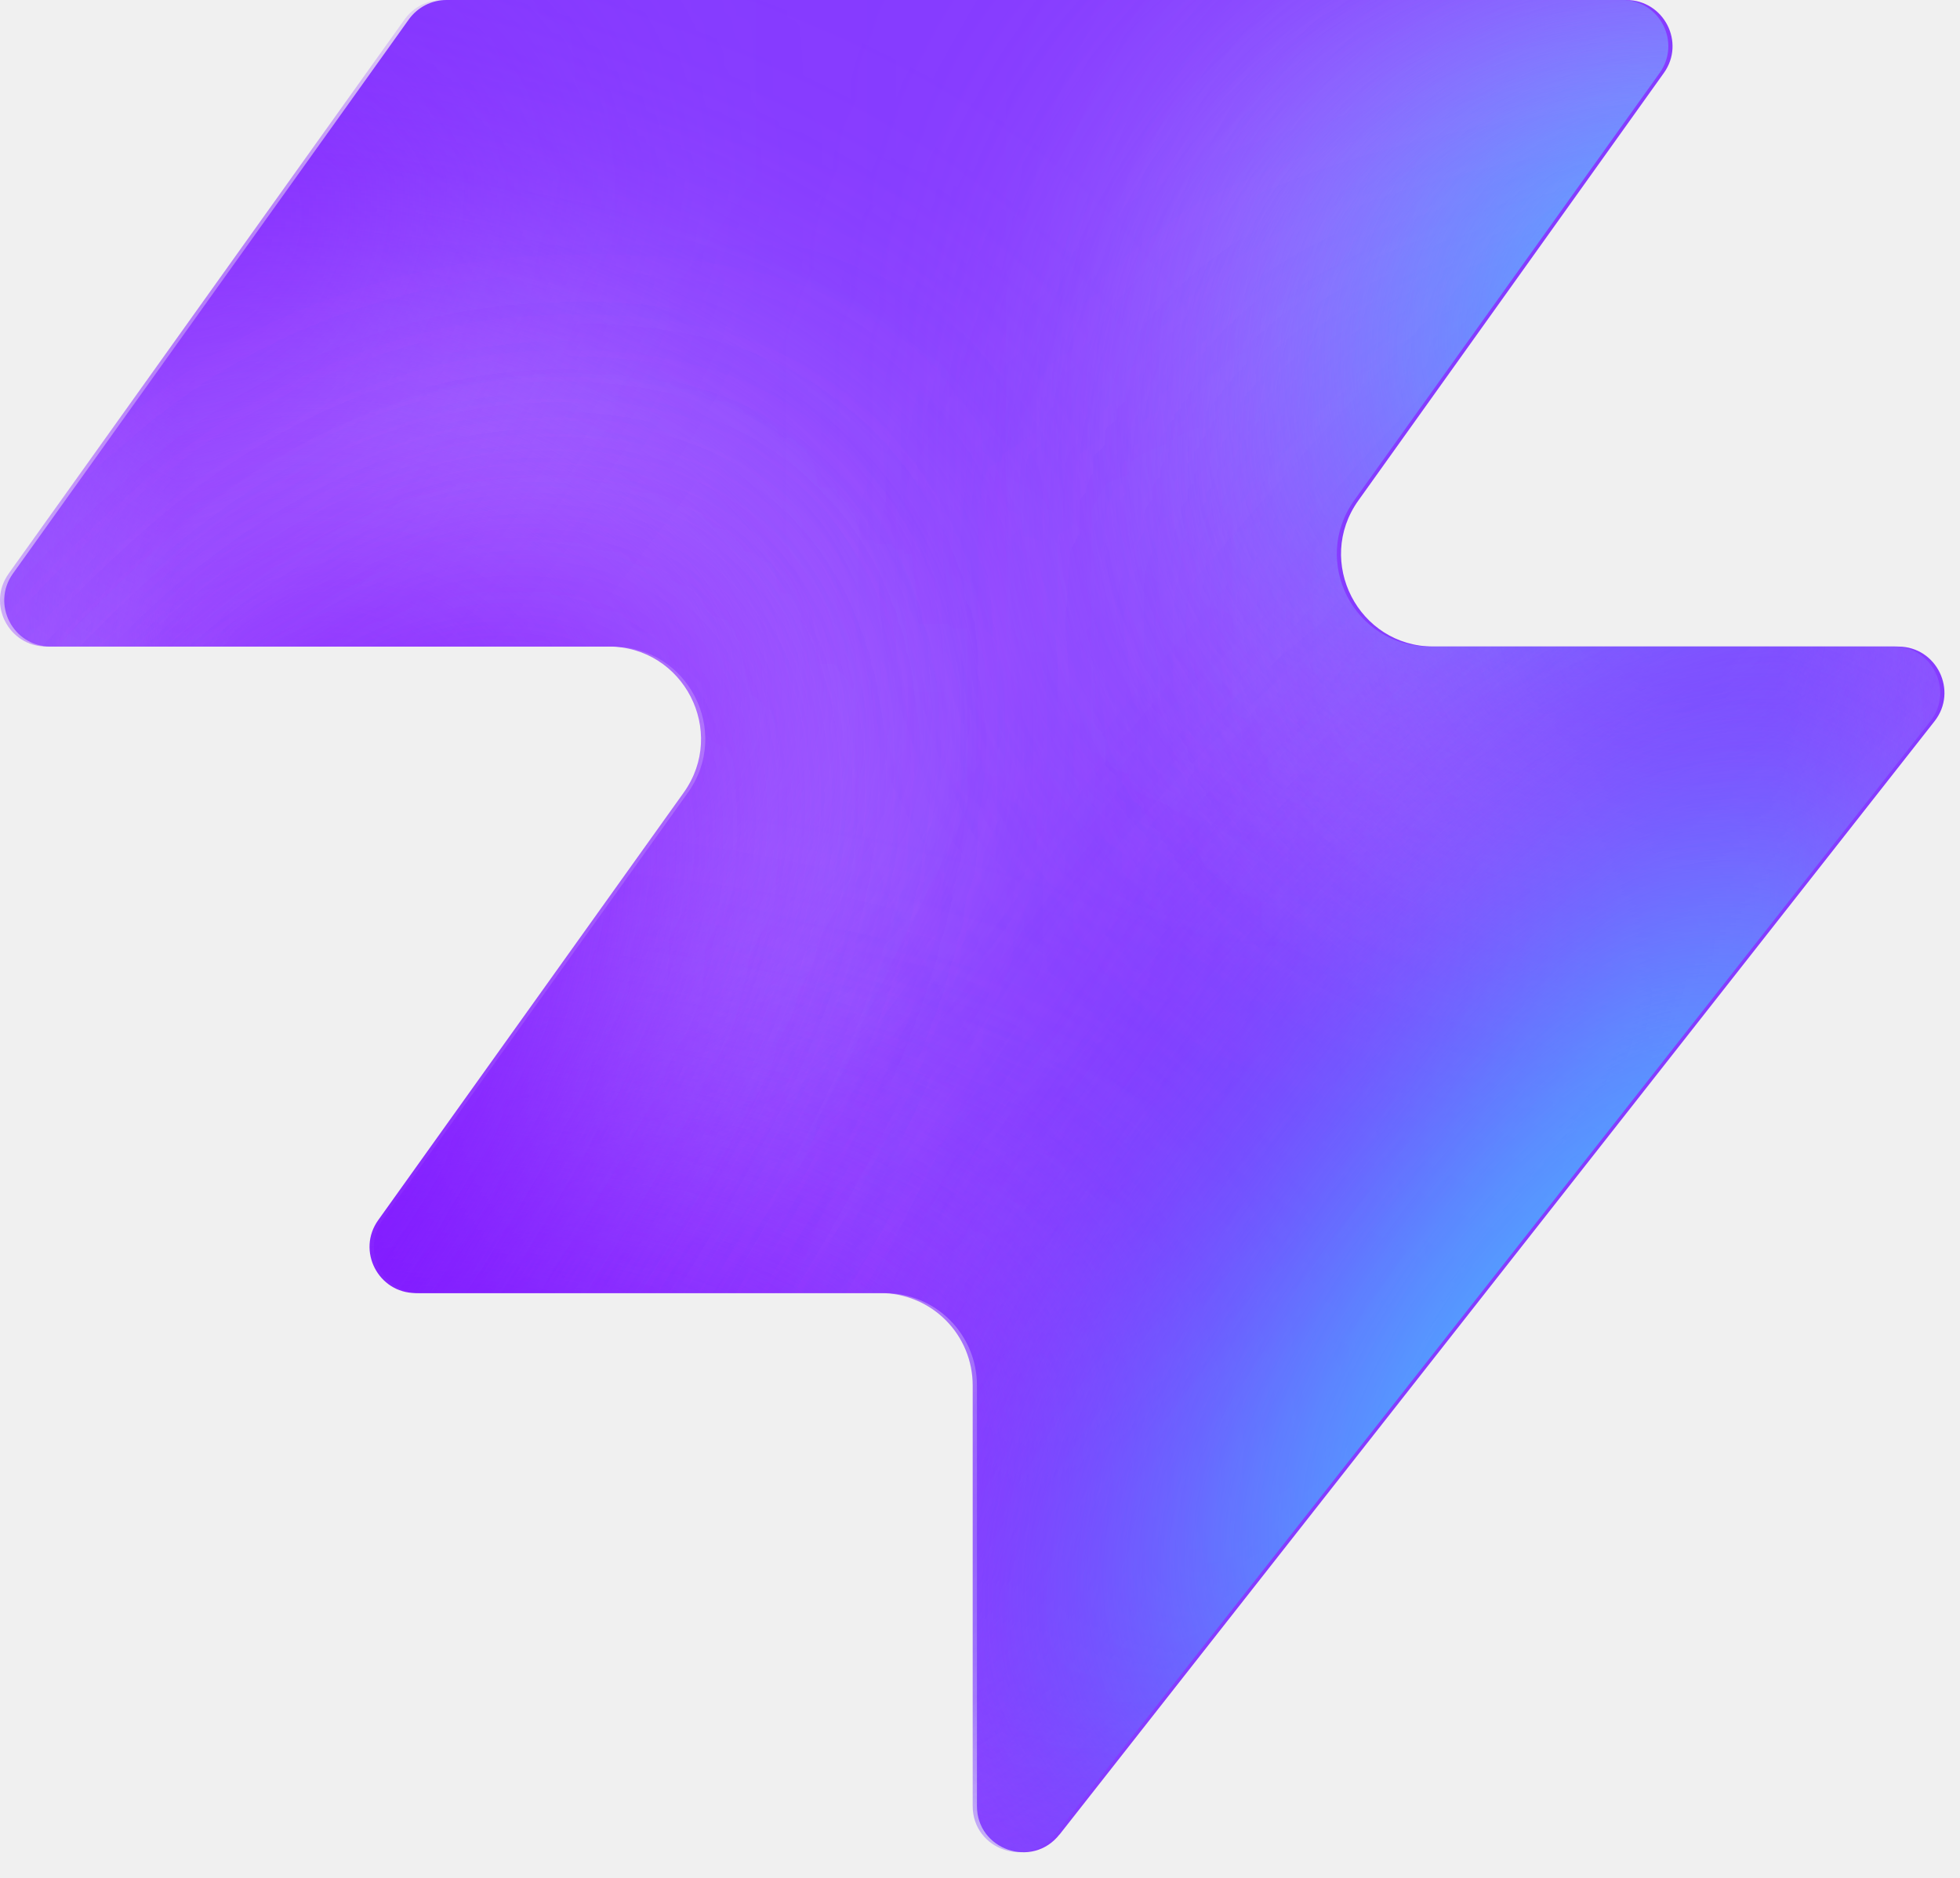
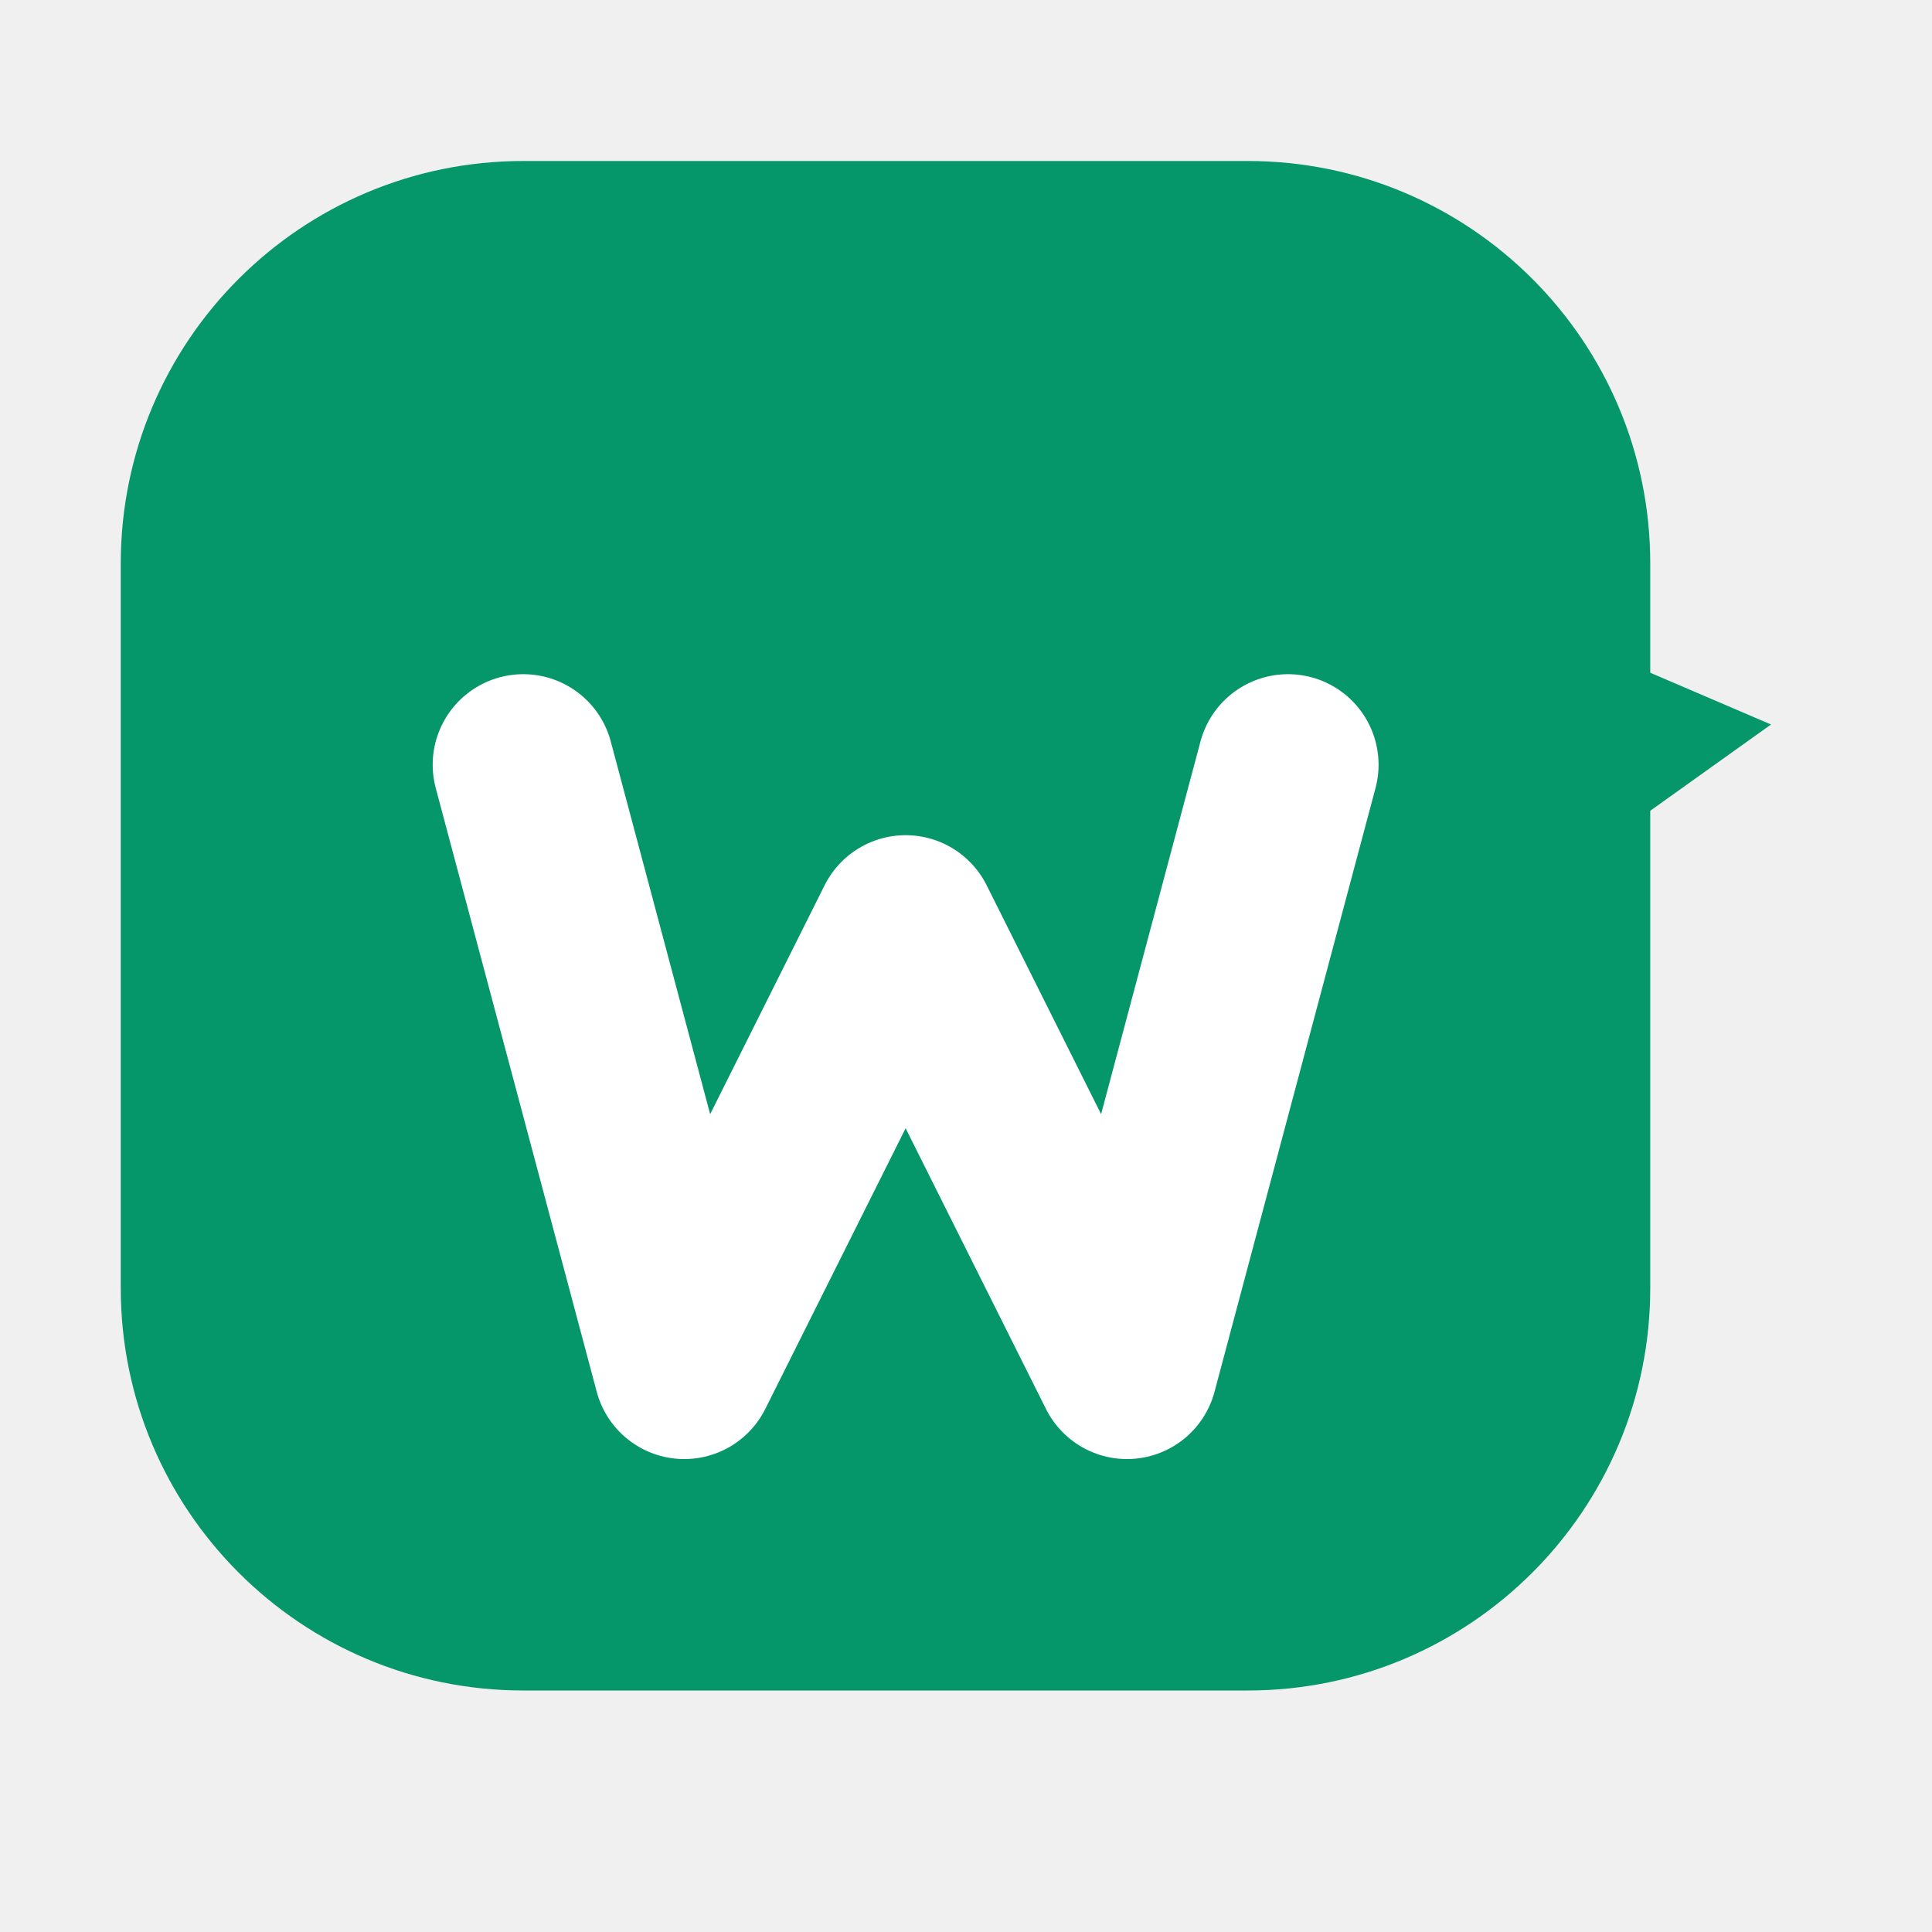
- <svg xmlns="http://www.w3.org/2000/svg" width="48" height="46" fill="none" viewBox="0 0 48 46">
-   <path fill="#863bff" d="M25.946 44.938c-.664.845-2.021.375-2.021-.698V33.937a2.26 2.26 0 0 0-2.262-2.262H10.287c-.92 0-1.456-1.04-.92-1.788l7.48-10.471c1.07-1.497 0-3.578-1.842-3.578H1.237c-.92 0-1.456-1.04-.92-1.788L10.013.474c.214-.297.556-.474.92-.474h28.894c.92 0 1.456 1.04.92 1.788l-7.48 10.471c-1.07 1.498 0 3.579 1.842 3.579h11.377c.943 0 1.473 1.088.89 1.83L25.947 44.94z" style="fill:#863bff;fill:color(display-p3 .525 .23 1);fill-opacity:1" />
-   <mask id="a" width="48" height="46" x="0" y="0" maskUnits="userSpaceOnUse" style="mask-type:alpha">
-     <path fill="#000" d="M25.842 44.938c-.664.844-2.021.375-2.021-.698V33.937a2.26 2.26 0 0 0-2.262-2.262H10.183c-.92 0-1.456-1.04-.92-1.788l7.48-10.471c1.07-1.498 0-3.579-1.842-3.579H1.133c-.92 0-1.456-1.04-.92-1.787L9.91.473c.214-.297.556-.474.92-.474h28.894c.92 0 1.456 1.04.92 1.788l-7.48 10.471c-1.07 1.498 0 3.578 1.842 3.578h11.377c.943 0 1.473 1.088.89 1.832L25.843 44.94z" style="fill:#000;fill-opacity:1" />
-   </mask>
-   <g mask="url(#a)">
-     <g filter="url(#b)">
-       <ellipse cx="5.508" cy="14.704" fill="#ede6ff" rx="5.508" ry="14.704" style="fill:#ede6ff;fill:color(display-p3 .927 .903 1);fill-opacity:1" transform="matrix(.00324 1 1 -.00324 -4.47 31.516)" />
-     </g>
-     <g filter="url(#c)">
-       <ellipse cx="10.399" cy="29.851" fill="#ede6ff" rx="10.399" ry="29.851" style="fill:#ede6ff;fill:color(display-p3 .927 .903 1);fill-opacity:1" transform="matrix(.00324 1 1 -.00324 -39.328 7.883)" />
-     </g>
-     <g filter="url(#d)">
-       <ellipse cx="5.508" cy="30.487" fill="#7e14ff" rx="5.508" ry="30.487" style="fill:#7e14ff;fill:color(display-p3 .492 .077 1);fill-opacity:1" transform="rotate(89.814 -25.913 -14.639)scale(1 -1)" />
-     </g>
-     <g filter="url(#e)">
-       <ellipse cx="5.508" cy="30.599" fill="#7e14ff" rx="5.508" ry="30.599" style="fill:#7e14ff;fill:color(display-p3 .492 .077 1);fill-opacity:1" transform="rotate(89.814 -32.644 -3.334)scale(1 -1)" />
-     </g>
-     <g filter="url(#f)">
-       <ellipse cx="5.508" cy="30.599" fill="#7e14ff" rx="5.508" ry="30.599" style="fill:#7e14ff;fill:color(display-p3 .492 .077 1);fill-opacity:1" transform="matrix(.00324 1 1 -.00324 -34.34 30.47)" />
-     </g>
-     <g filter="url(#g)">
-       <ellipse cx="14.072" cy="22.078" fill="#ede6ff" rx="14.072" ry="22.078" style="fill:#ede6ff;fill:color(display-p3 .927 .903 1);fill-opacity:1" transform="rotate(93.35 24.506 48.493)scale(-1 1)" />
-     </g>
-     <g filter="url(#h)">
-       <ellipse cx="3.47" cy="21.501" fill="#7e14ff" rx="3.47" ry="21.501" style="fill:#7e14ff;fill:color(display-p3 .492 .077 1);fill-opacity:1" transform="rotate(89.009 28.708 47.59)scale(-1 1)" />
-     </g>
-     <g filter="url(#i)">
-       <ellipse cx="3.47" cy="21.501" fill="#7e14ff" rx="3.47" ry="21.501" style="fill:#7e14ff;fill:color(display-p3 .492 .077 1);fill-opacity:1" transform="rotate(89.009 28.708 47.59)scale(-1 1)" />
-     </g>
-     <g filter="url(#j)">
-       <ellipse cx=".387" cy="8.972" fill="#7e14ff" rx="4.407" ry="29.108" style="fill:#7e14ff;fill:color(display-p3 .492 .077 1);fill-opacity:1" transform="rotate(39.51 .387 8.972)" />
-     </g>
-     <g filter="url(#k)">
-       <ellipse cx="47.523" cy="-6.092" fill="#7e14ff" rx="4.407" ry="29.108" style="fill:#7e14ff;fill:color(display-p3 .492 .077 1);fill-opacity:1" transform="rotate(37.892 47.523 -6.092)" />
-     </g>
-     <g filter="url(#l)">
-       <ellipse cx="41.412" cy="6.333" fill="#47bfff" rx="5.971" ry="9.665" style="fill:#47bfff;fill:color(display-p3 .28 .748 1);fill-opacity:1" transform="rotate(37.892 41.412 6.333)" />
-     </g>
-     <g filter="url(#m)">
-       <ellipse cx="-1.879" cy="38.332" fill="#7e14ff" rx="4.407" ry="29.108" style="fill:#7e14ff;fill:color(display-p3 .492 .077 1);fill-opacity:1" transform="rotate(37.892 -1.88 38.332)" />
-     </g>
-     <g filter="url(#n)">
-       <ellipse cx="-1.879" cy="38.332" fill="#7e14ff" rx="4.407" ry="29.108" style="fill:#7e14ff;fill:color(display-p3 .492 .077 1);fill-opacity:1" transform="rotate(37.892 -1.88 38.332)" />
-     </g>
-     <g filter="url(#o)">
-       <ellipse cx="35.651" cy="29.907" fill="#7e14ff" rx="4.407" ry="29.108" style="fill:#7e14ff;fill:color(display-p3 .492 .077 1);fill-opacity:1" transform="rotate(37.892 35.651 29.907)" />
-     </g>
-     <g filter="url(#p)">
-       <ellipse cx="38.418" cy="32.4" fill="#47bfff" rx="5.971" ry="15.297" style="fill:#47bfff;fill:color(display-p3 .28 .748 1);fill-opacity:1" transform="rotate(37.892 38.418 32.4)" />
-     </g>
-   </g>
-   <defs>
-     <filter id="b" width="60.045" height="41.654" x="-19.77" y="16.149" color-interpolation-filters="sRGB" filterUnits="userSpaceOnUse">
-       <feFlood flood-opacity="0" result="BackgroundImageFix" />
-       <feBlend in="SourceGraphic" in2="BackgroundImageFix" result="shape" />
-       <feGaussianBlur result="effect1_foregroundBlur_2002_17158" stdDeviation="7.659" />
-     </filter>
-     <filter id="c" width="90.34" height="51.437" x="-54.613" y="-7.533" color-interpolation-filters="sRGB" filterUnits="userSpaceOnUse">
-       <feFlood flood-opacity="0" result="BackgroundImageFix" />
-       <feBlend in="SourceGraphic" in2="BackgroundImageFix" result="shape" />
-       <feGaussianBlur result="effect1_foregroundBlur_2002_17158" stdDeviation="7.659" />
-     </filter>
-     <filter id="d" width="79.355" height="29.4" x="-49.64" y="2.03" color-interpolation-filters="sRGB" filterUnits="userSpaceOnUse">
-       <feFlood flood-opacity="0" result="BackgroundImageFix" />
-       <feBlend in="SourceGraphic" in2="BackgroundImageFix" result="shape" />
-       <feGaussianBlur result="effect1_foregroundBlur_2002_17158" stdDeviation="4.596" />
-     </filter>
-     <filter id="e" width="79.579" height="29.4" x="-45.045" y="20.029" color-interpolation-filters="sRGB" filterUnits="userSpaceOnUse">
-       <feFlood flood-opacity="0" result="BackgroundImageFix" />
-       <feBlend in="SourceGraphic" in2="BackgroundImageFix" result="shape" />
-       <feGaussianBlur result="effect1_foregroundBlur_2002_17158" stdDeviation="4.596" />
-     </filter>
-     <filter id="f" width="79.579" height="29.4" x="-43.513" y="21.178" color-interpolation-filters="sRGB" filterUnits="userSpaceOnUse">
-       <feFlood flood-opacity="0" result="BackgroundImageFix" />
-       <feBlend in="SourceGraphic" in2="BackgroundImageFix" result="shape" />
-       <feGaussianBlur result="effect1_foregroundBlur_2002_17158" stdDeviation="4.596" />
-     </filter>
-     <filter id="g" width="74.749" height="58.852" x="15.756" y="-17.901" color-interpolation-filters="sRGB" filterUnits="userSpaceOnUse">
-       <feFlood flood-opacity="0" result="BackgroundImageFix" />
-       <feBlend in="SourceGraphic" in2="BackgroundImageFix" result="shape" />
-       <feGaussianBlur result="effect1_foregroundBlur_2002_17158" stdDeviation="7.659" />
-     </filter>
-     <filter id="h" width="61.377" height="25.362" x="23.548" y="2.284" color-interpolation-filters="sRGB" filterUnits="userSpaceOnUse">
-       <feFlood flood-opacity="0" result="BackgroundImageFix" />
-       <feBlend in="SourceGraphic" in2="BackgroundImageFix" result="shape" />
-       <feGaussianBlur result="effect1_foregroundBlur_2002_17158" stdDeviation="4.596" />
-     </filter>
-     <filter id="i" width="61.377" height="25.362" x="23.548" y="2.284" color-interpolation-filters="sRGB" filterUnits="userSpaceOnUse">
-       <feFlood flood-opacity="0" result="BackgroundImageFix" />
-       <feBlend in="SourceGraphic" in2="BackgroundImageFix" result="shape" />
-       <feGaussianBlur result="effect1_foregroundBlur_2002_17158" stdDeviation="4.596" />
-     </filter>
-     <filter id="j" width="56.045" height="63.649" x="-27.636" y="-22.853" color-interpolation-filters="sRGB" filterUnits="userSpaceOnUse">
-       <feFlood flood-opacity="0" result="BackgroundImageFix" />
-       <feBlend in="SourceGraphic" in2="BackgroundImageFix" result="shape" />
-       <feGaussianBlur result="effect1_foregroundBlur_2002_17158" stdDeviation="4.596" />
-     </filter>
-     <filter id="k" width="54.814" height="64.646" x="20.116" y="-38.415" color-interpolation-filters="sRGB" filterUnits="userSpaceOnUse">
-       <feFlood flood-opacity="0" result="BackgroundImageFix" />
-       <feBlend in="SourceGraphic" in2="BackgroundImageFix" result="shape" />
-       <feGaussianBlur result="effect1_foregroundBlur_2002_17158" stdDeviation="4.596" />
-     </filter>
-     <filter id="l" width="33.541" height="35.313" x="24.641" y="-11.323" color-interpolation-filters="sRGB" filterUnits="userSpaceOnUse">
-       <feFlood flood-opacity="0" result="BackgroundImageFix" />
-       <feBlend in="SourceGraphic" in2="BackgroundImageFix" result="shape" />
-       <feGaussianBlur result="effect1_foregroundBlur_2002_17158" stdDeviation="4.596" />
-     </filter>
-     <filter id="m" width="54.814" height="64.646" x="-29.286" y="6.009" color-interpolation-filters="sRGB" filterUnits="userSpaceOnUse">
-       <feFlood flood-opacity="0" result="BackgroundImageFix" />
-       <feBlend in="SourceGraphic" in2="BackgroundImageFix" result="shape" />
-       <feGaussianBlur result="effect1_foregroundBlur_2002_17158" stdDeviation="4.596" />
-     </filter>
-     <filter id="n" width="54.814" height="64.646" x="-29.286" y="6.009" color-interpolation-filters="sRGB" filterUnits="userSpaceOnUse">
-       <feFlood flood-opacity="0" result="BackgroundImageFix" />
-       <feBlend in="SourceGraphic" in2="BackgroundImageFix" result="shape" />
-       <feGaussianBlur result="effect1_foregroundBlur_2002_17158" stdDeviation="4.596" />
-     </filter>
-     <filter id="o" width="54.814" height="64.646" x="8.244" y="-2.416" color-interpolation-filters="sRGB" filterUnits="userSpaceOnUse">
-       <feFlood flood-opacity="0" result="BackgroundImageFix" />
-       <feBlend in="SourceGraphic" in2="BackgroundImageFix" result="shape" />
-       <feGaussianBlur result="effect1_foregroundBlur_2002_17158" stdDeviation="4.596" />
-     </filter>
-     <filter id="p" width="39.409" height="43.623" x="18.713" y="10.588" color-interpolation-filters="sRGB" filterUnits="userSpaceOnUse">
-       <feFlood flood-opacity="0" result="BackgroundImageFix" />
-       <feBlend in="SourceGraphic" in2="BackgroundImageFix" result="shape" />
-       <feGaussianBlur result="effect1_foregroundBlur_2002_17158" stdDeviation="4.596" />
-     </filter>
-   </defs>
+ <svg xmlns="http://www.w3.org/2000/svg" viewBox="0 0 48 48" fill="none">
+   <rect x="3" y="4" width="38" height="38" rx="10" fill="#059669" />
+   <path d="M 37 15 L 44 18 L 37 23 Z" fill="#059669" />
+   <path d="M 13 19 L 17 34 L 22.5 23 L 28 34 L 32 19" stroke="white" stroke-width="4.5" stroke-linecap="round" stroke-linejoin="round" />
</svg>
